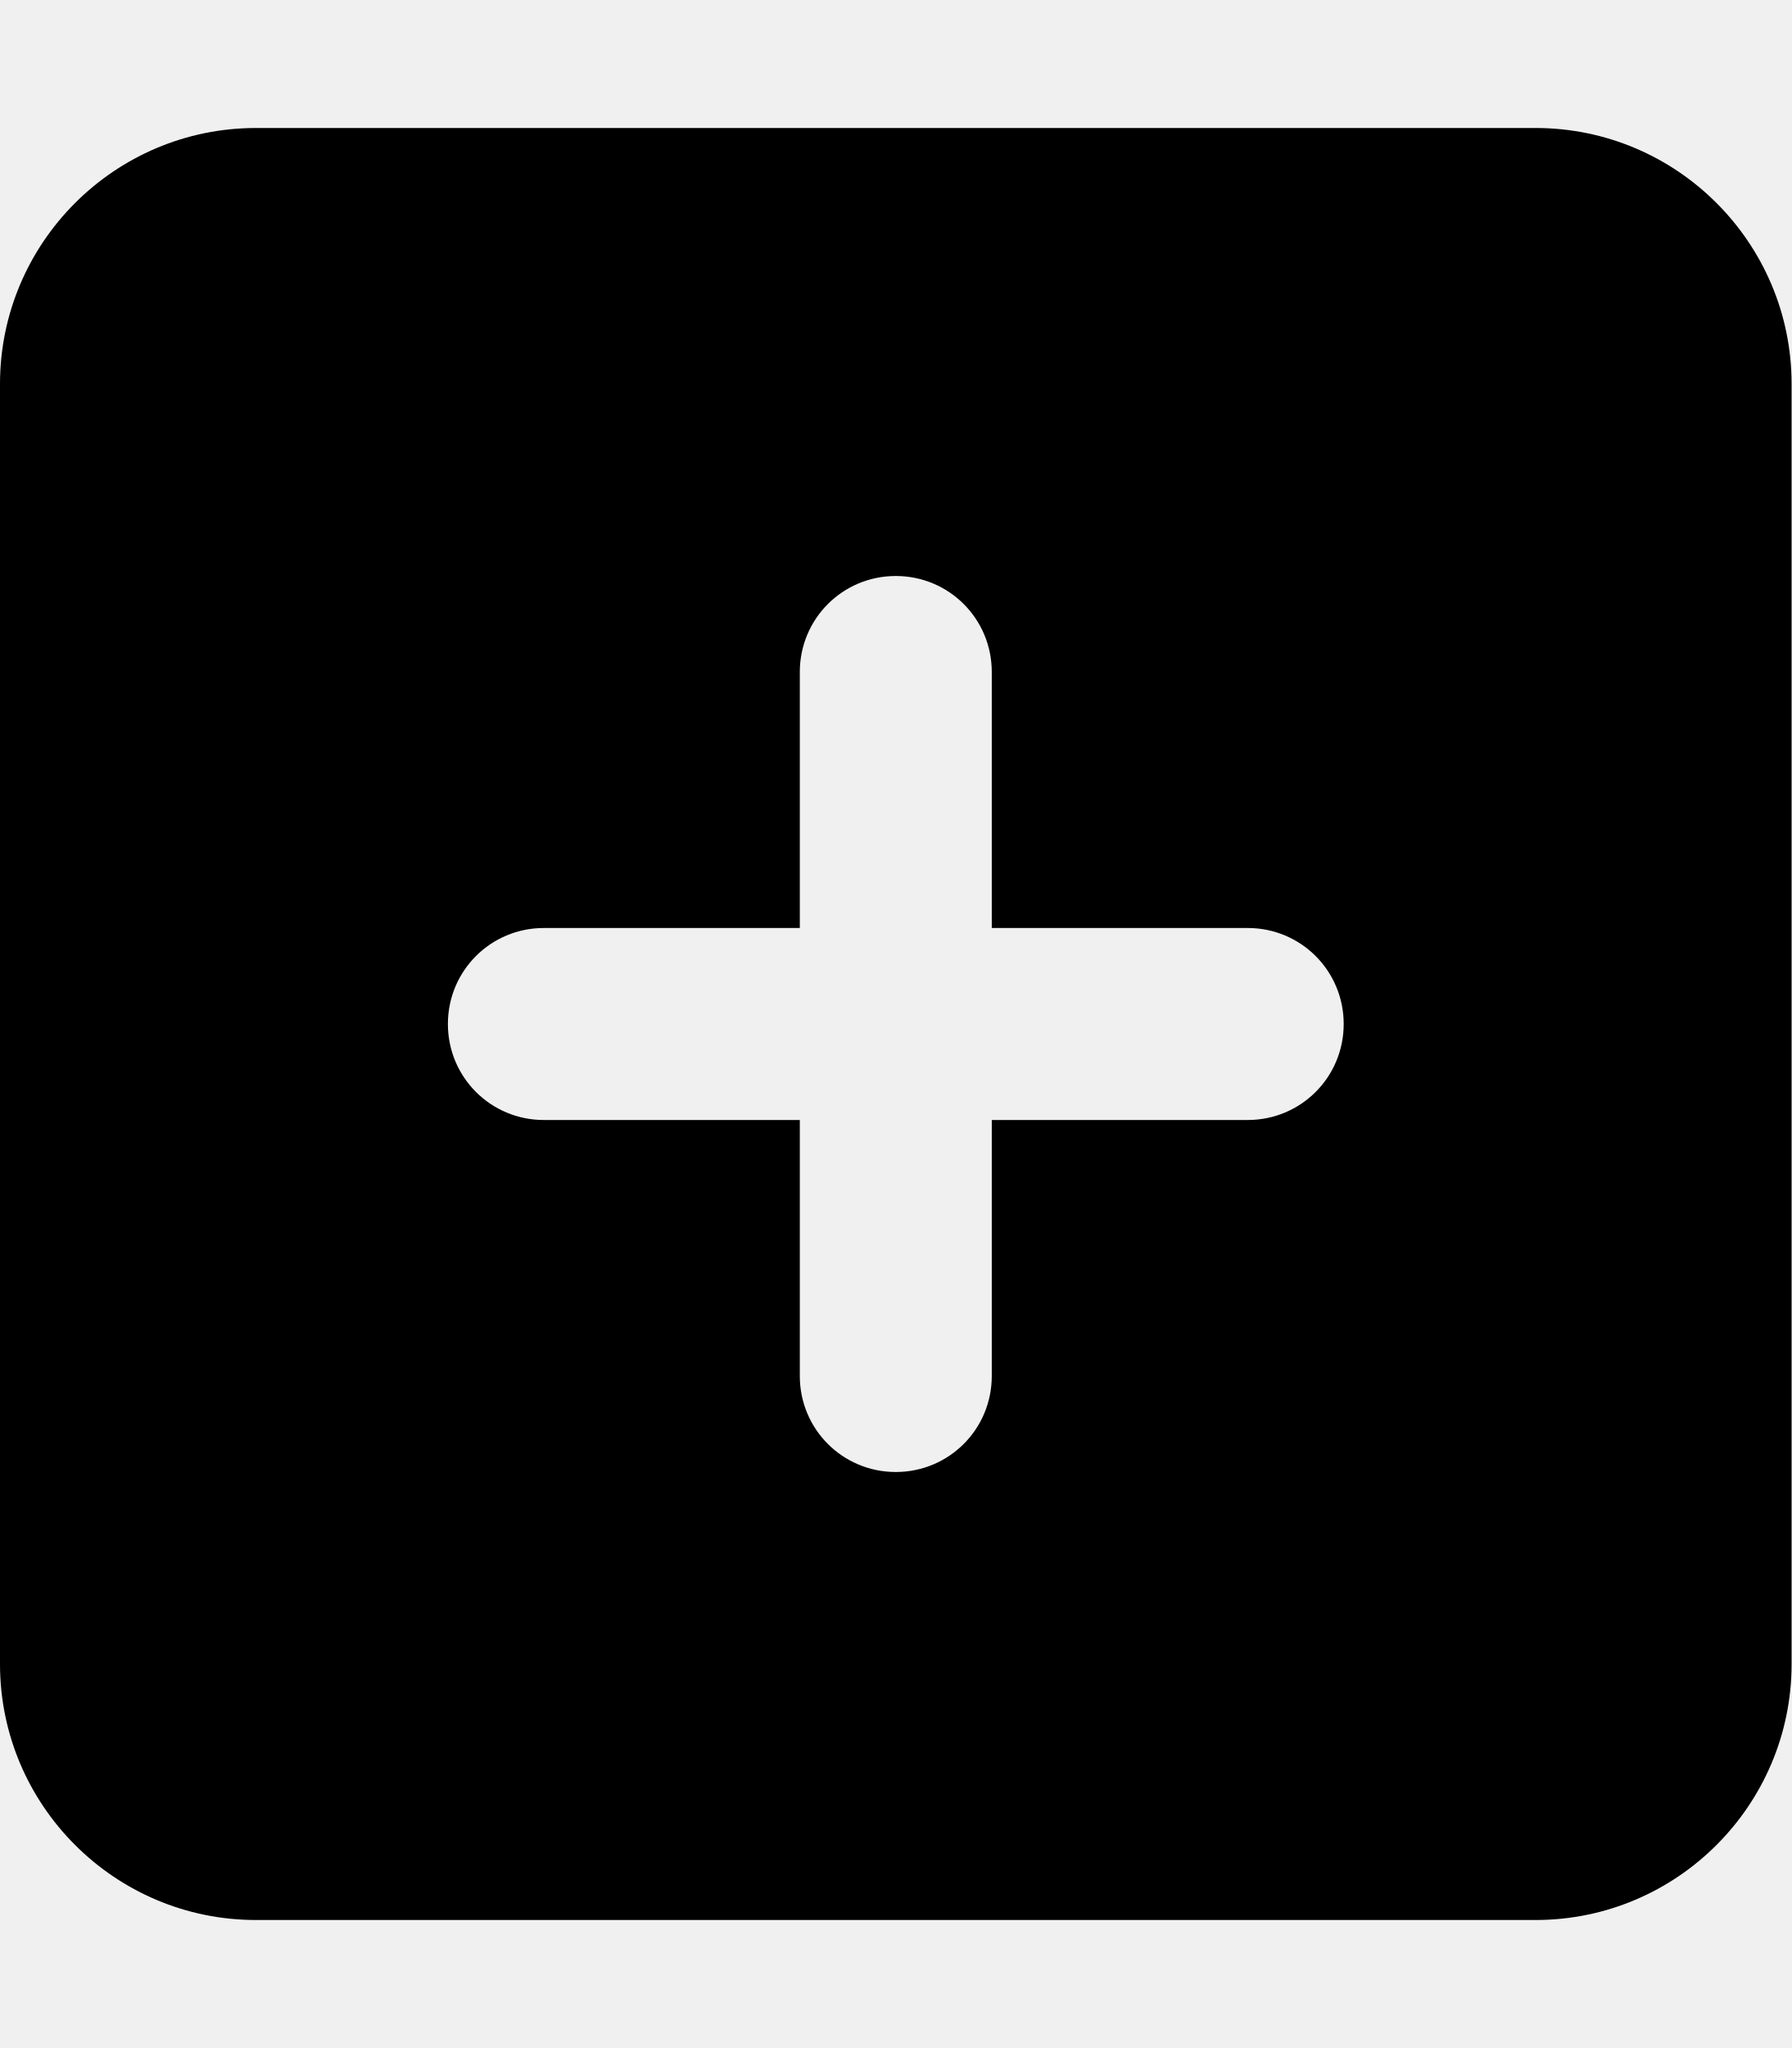
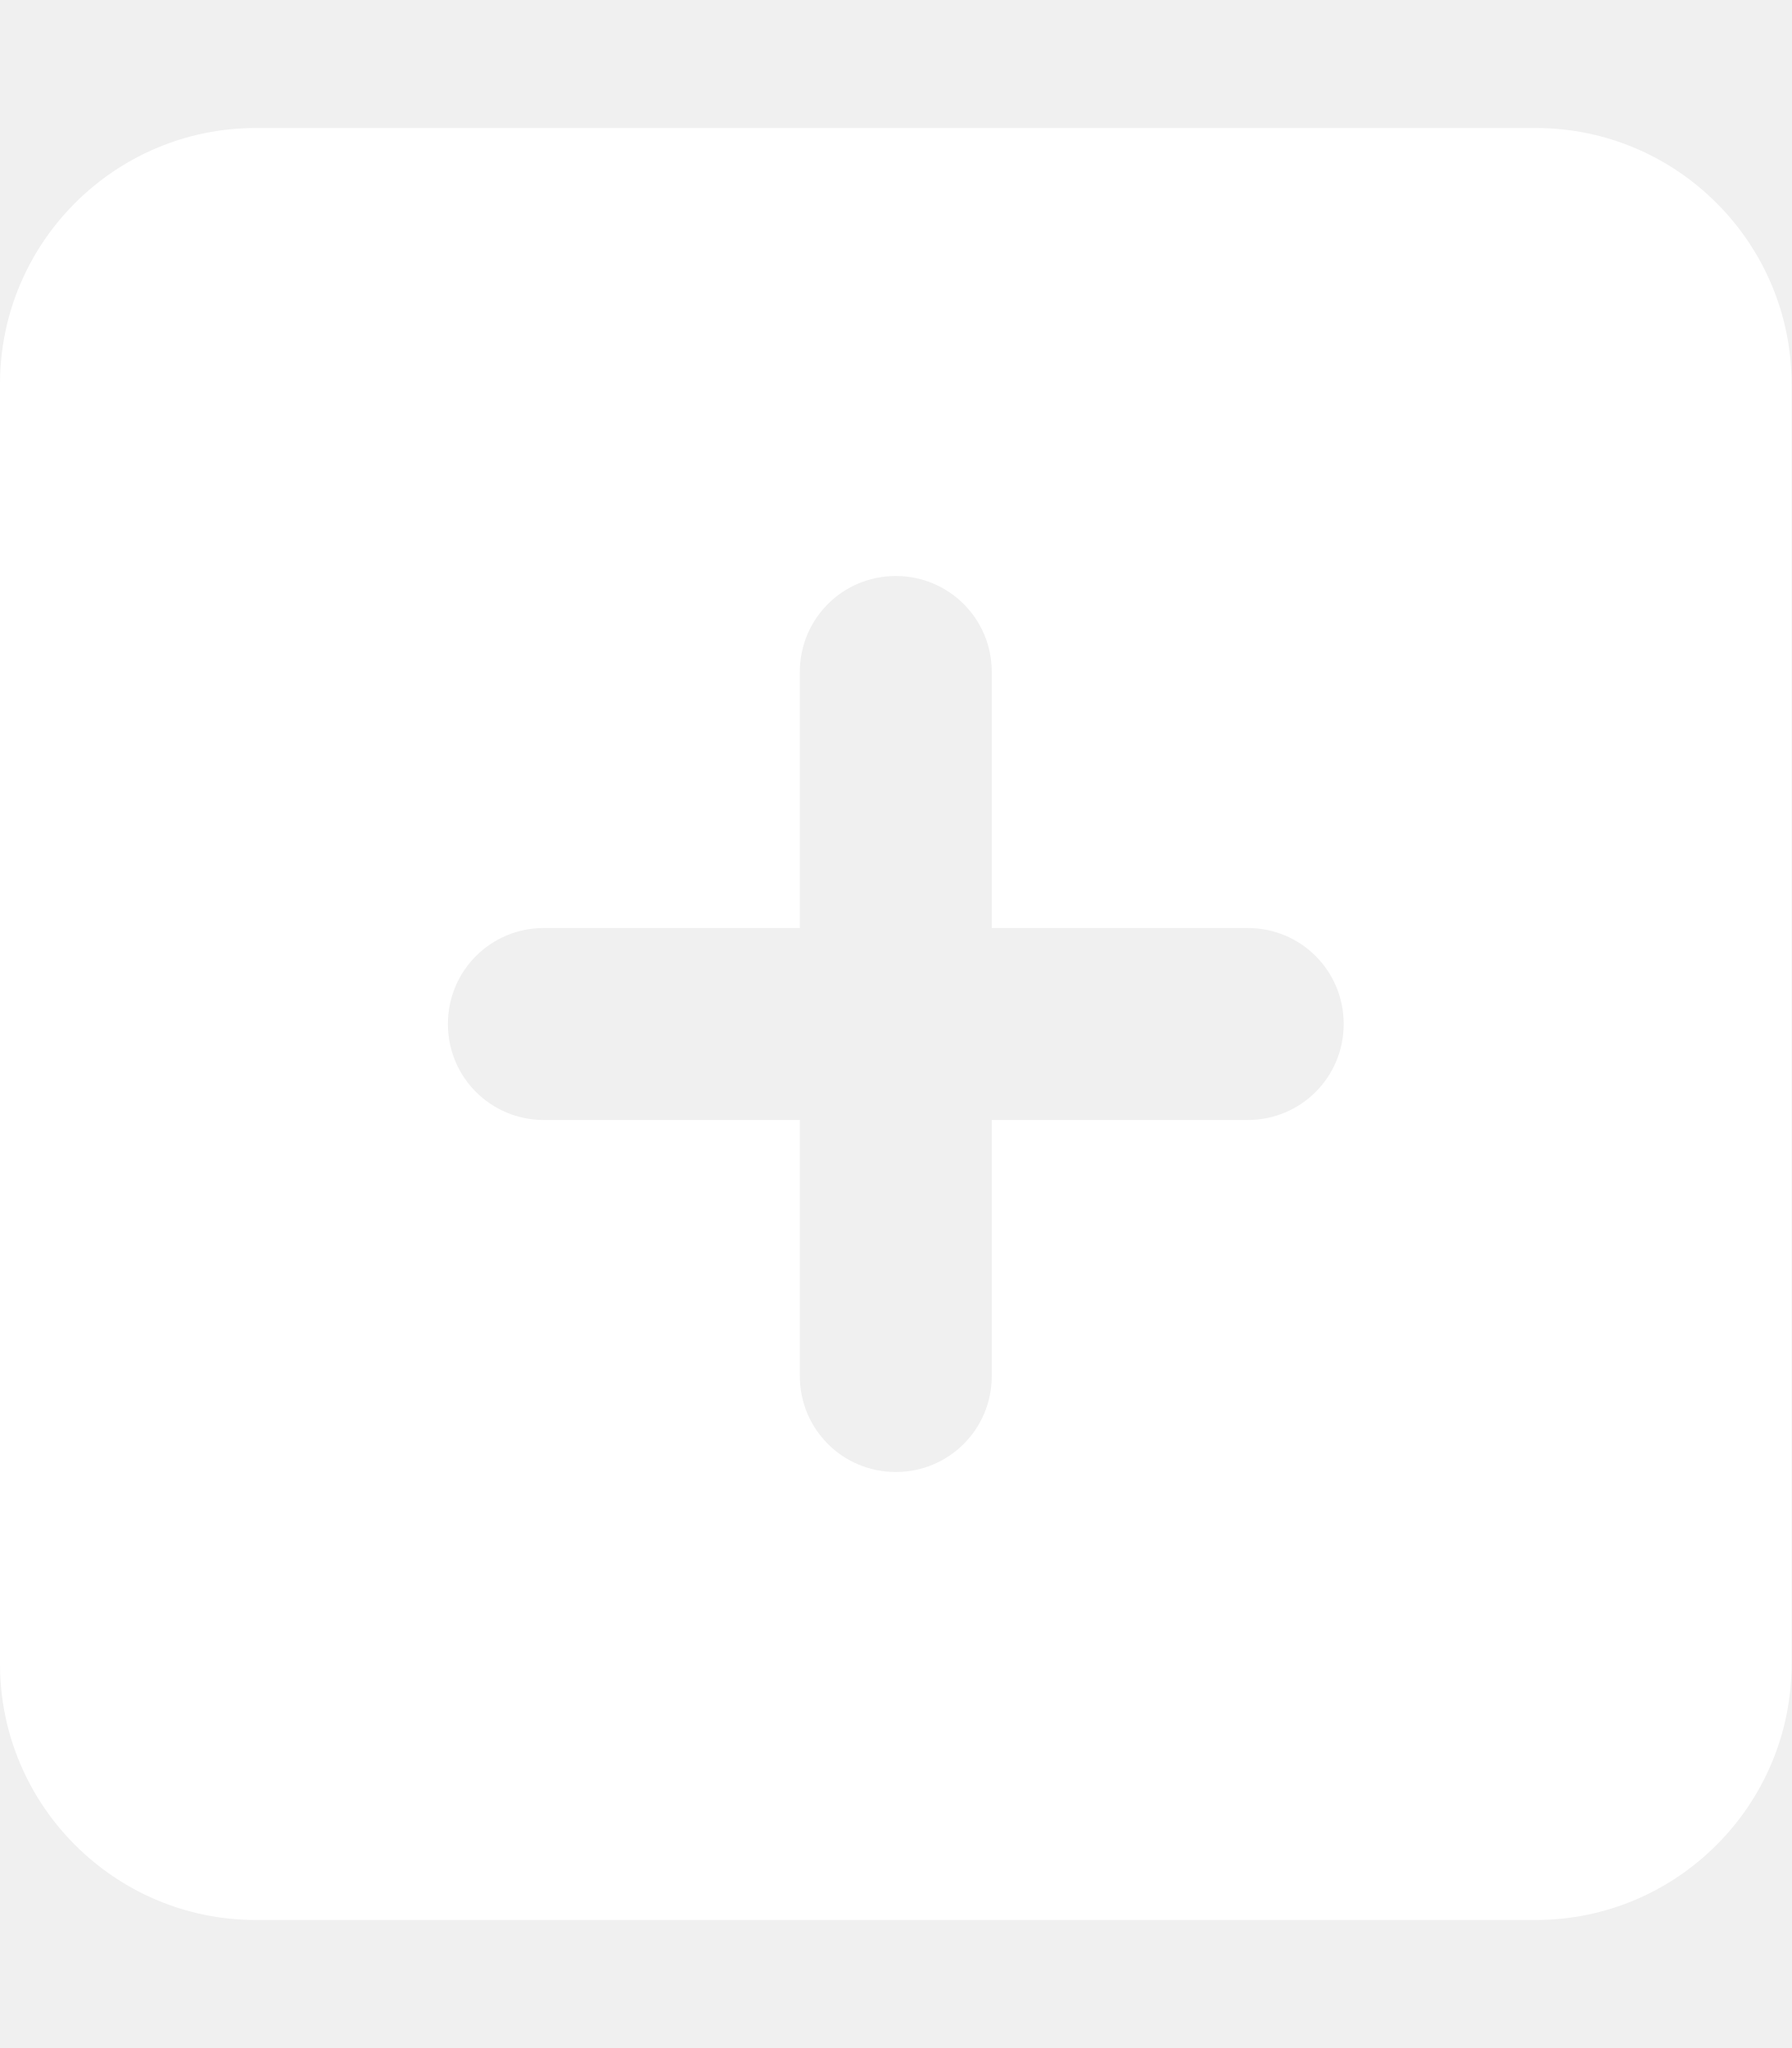
<svg xmlns="http://www.w3.org/2000/svg" height="16" width="14" viewBox="0 0 448 512">
-   <path d="M64 32C28.7 32 0 60.7 0 96V416c0 35.3 28.7 64 64 64H384c35.3 0 64-28.7 64-64V96c0-35.3-28.7-64-64-64H64zM200 344V280H136c-13.3 0-24-10.7-24-24s10.7-24 24-24h64V168c0-13.3 10.7-24 24-24s24 10.7 24 24v64h64c13.3 0 24 10.7 24 24s-10.7 24-24 24H248v64c0 13.3-10.7 24-24 24s-24-10.7-24-24z" />
+   <path fill="#FFF" d="M64 32C28.7 32 0 60.7 0 96V416c0 35.3 28.7 64 64 64H384c35.3 0 64-28.7 64-64V96c0-35.3-28.7-64-64-64H64zM200 344V280H136c-13.3 0-24-10.7-24-24s10.7-24 24-24h64V168c0-13.3 10.7-24 24-24s24 10.7 24 24v64h64c13.3 0 24 10.7 24 24s-10.7 24-24 24H248v64c0 13.3-10.7 24-24 24s-24-10.7-24-24z" />
</svg>
